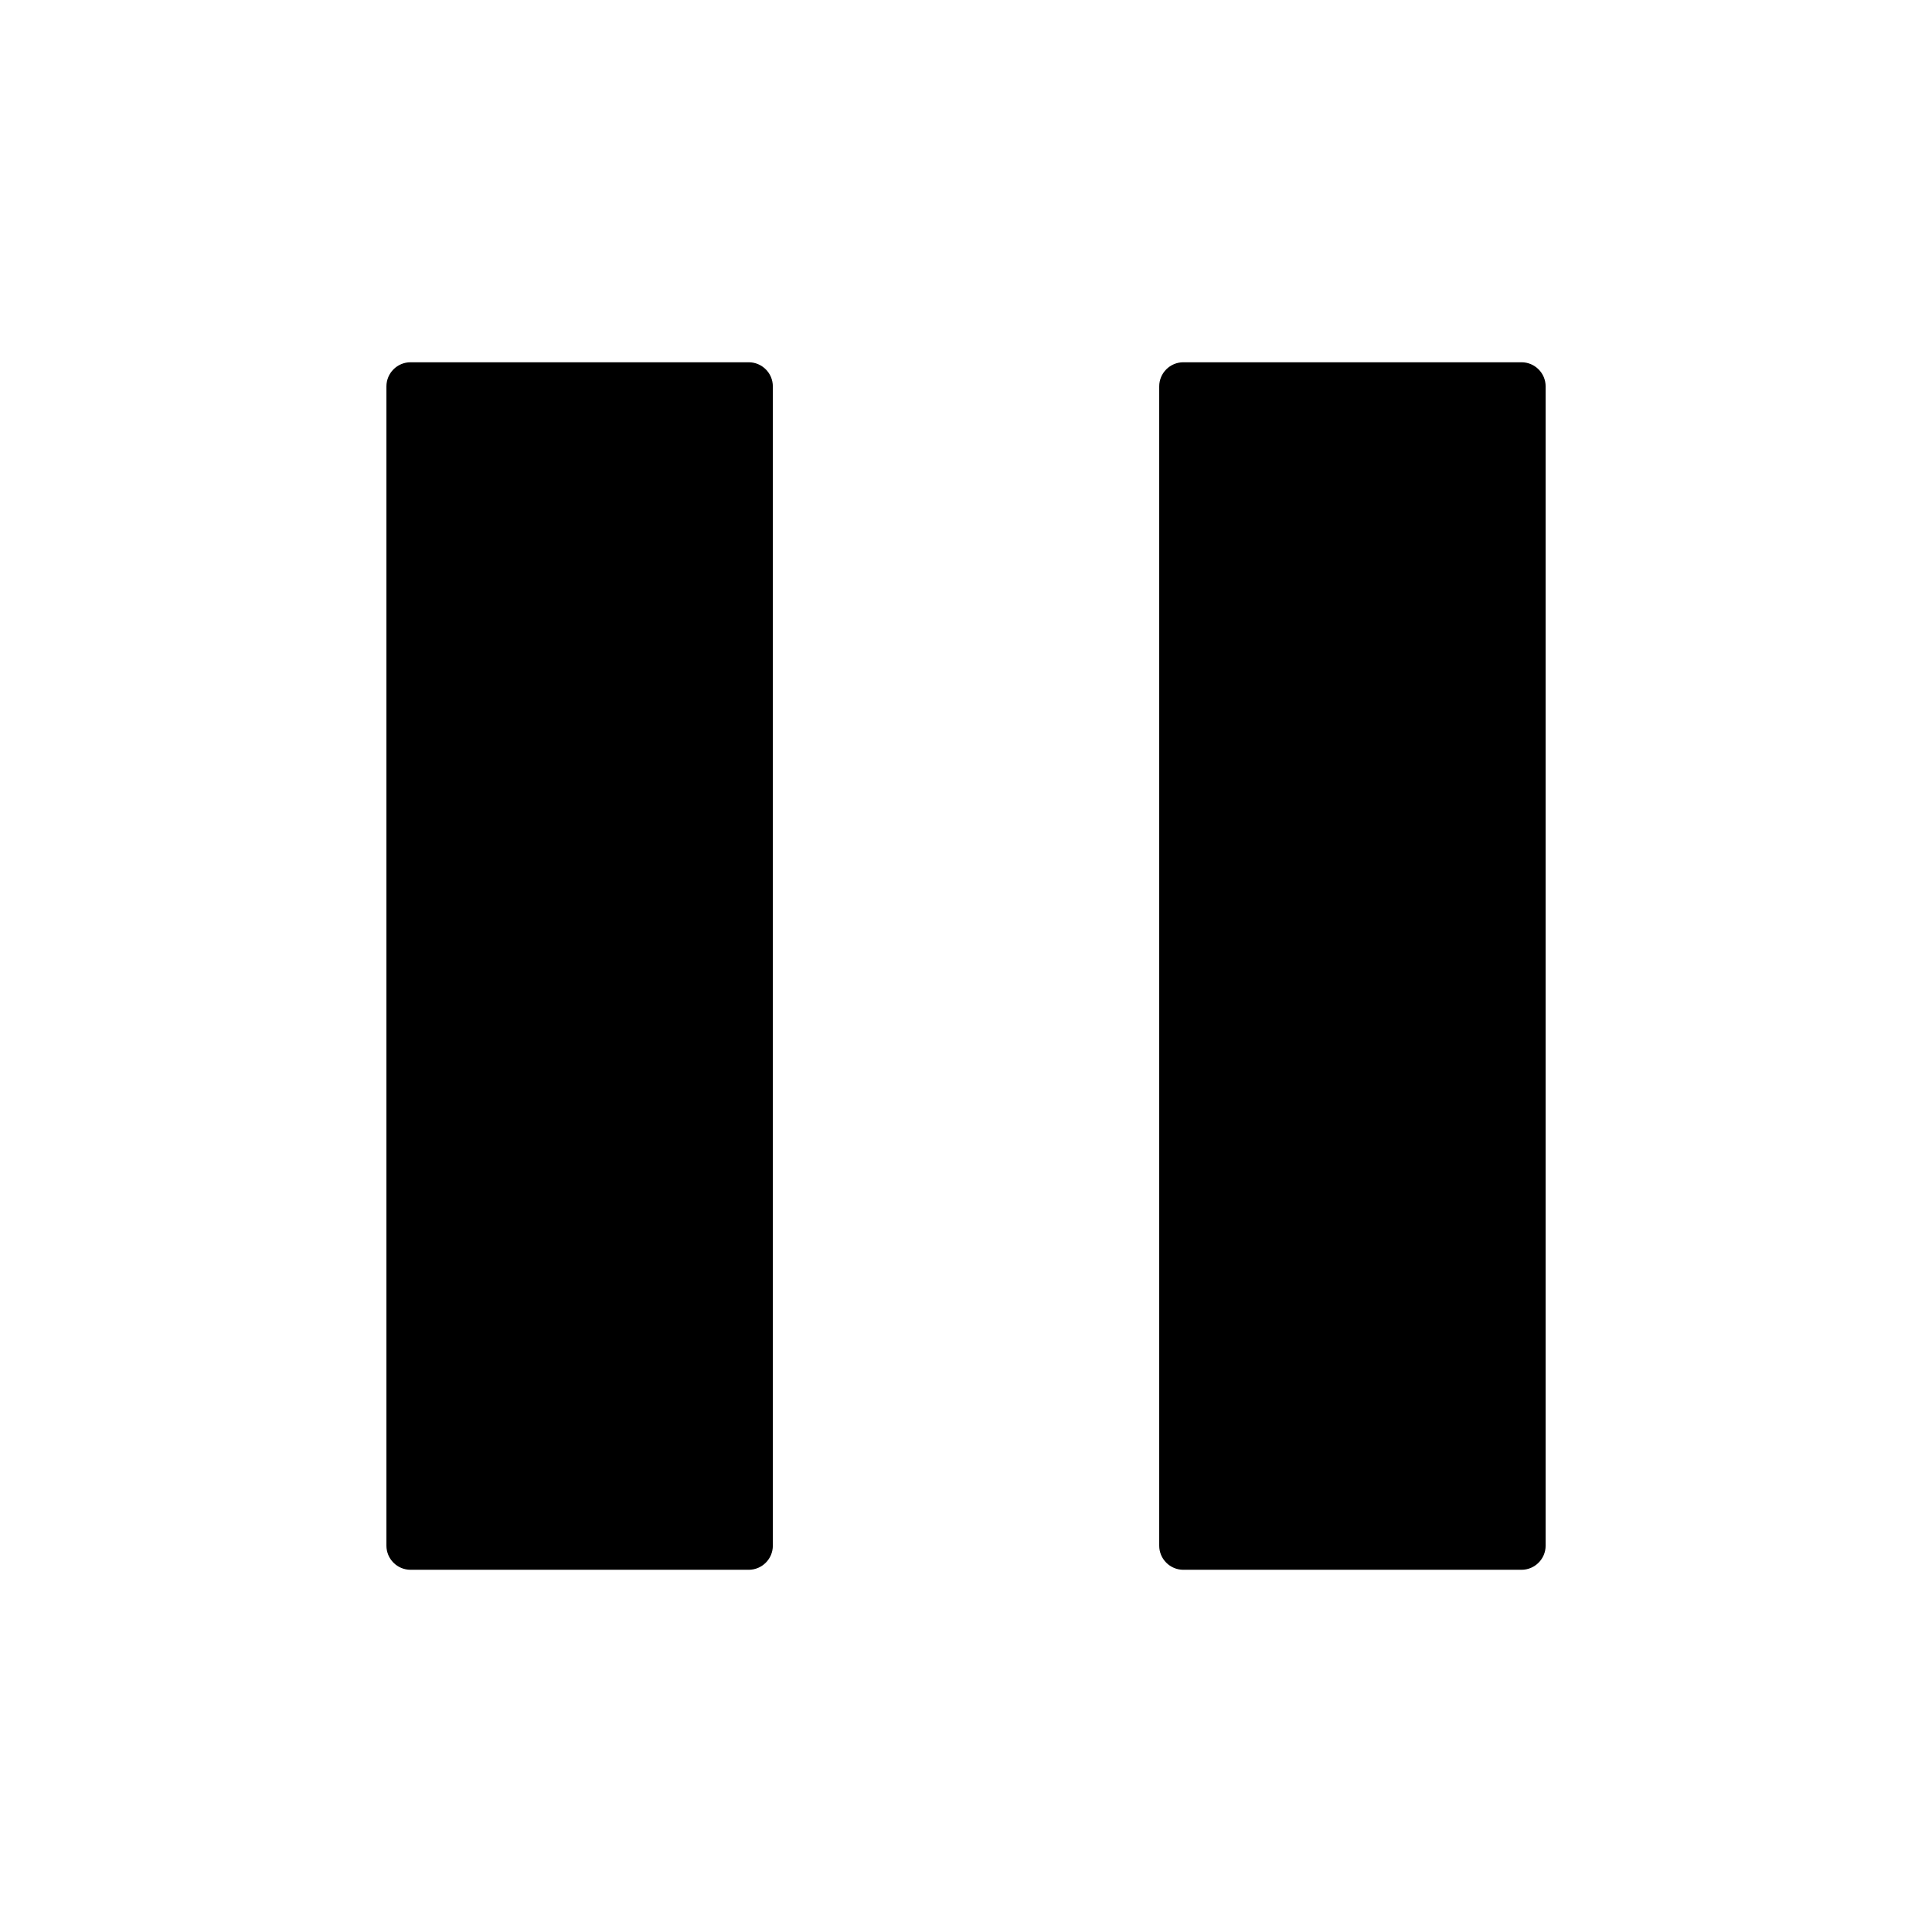
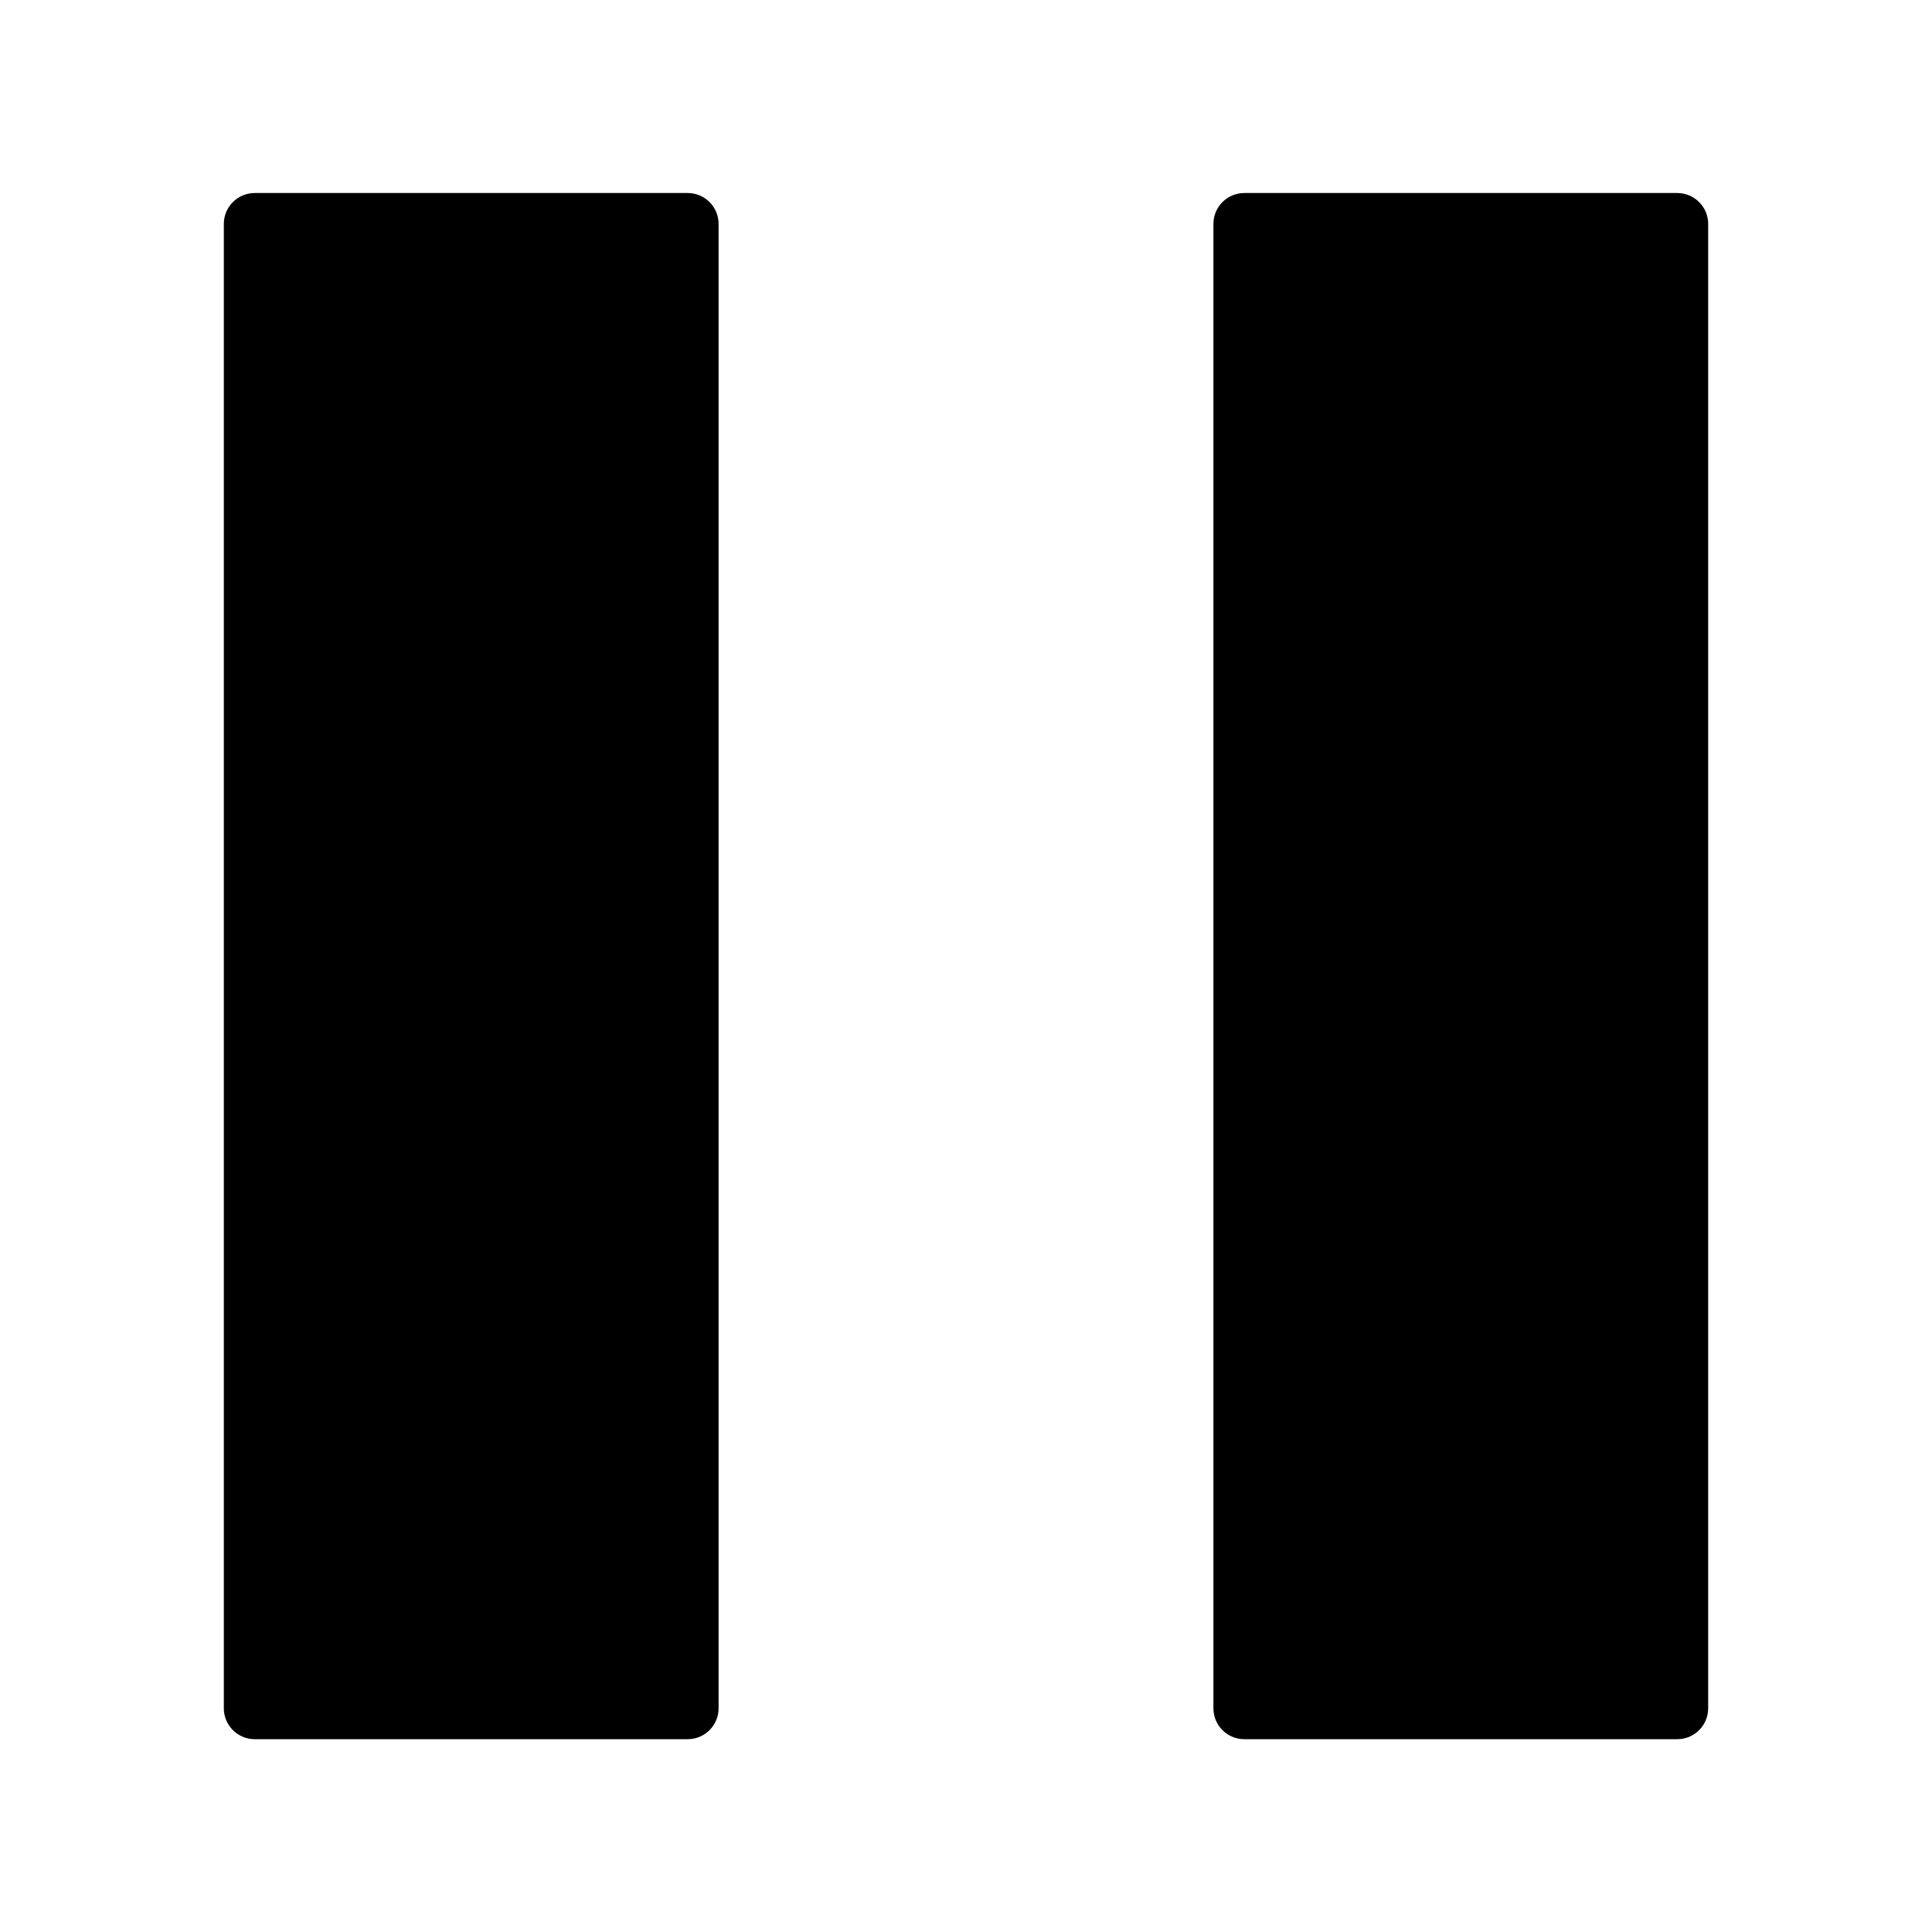
<svg xmlns="http://www.w3.org/2000/svg" width="35.433" height="35.433" id="svg2" version="1.1">
  <g id="layer1" transform="translate(0,-1016.929)">
-     <rect style="fill-opacity:1;fill-rule:evenodd;stroke:none" id="rect3012" width="7.087" height="22.146" x="21.26" y="1023.573" ry="0.443" />
-     <rect style="fill-opacity:1;fill-rule:evenodd;stroke:none" id="rect3012-4" width="7.087" height="22.146" x="7.087" y="1023.573" ry="0.443" />
+     <rect style="fill-opacity:1;fill-rule:evenodd;stroke:none" id="rect3012" width="9.074" height="28.357" x="22.254" y="1020.469" ry="0.567" />
+     <rect style="fill-opacity:1;fill-rule:evenodd;stroke:none" id="rect3012-4" width="9.074" height="28.357" x="4.105" y="1020.469" ry="0.567" />
  </g>
</svg>
